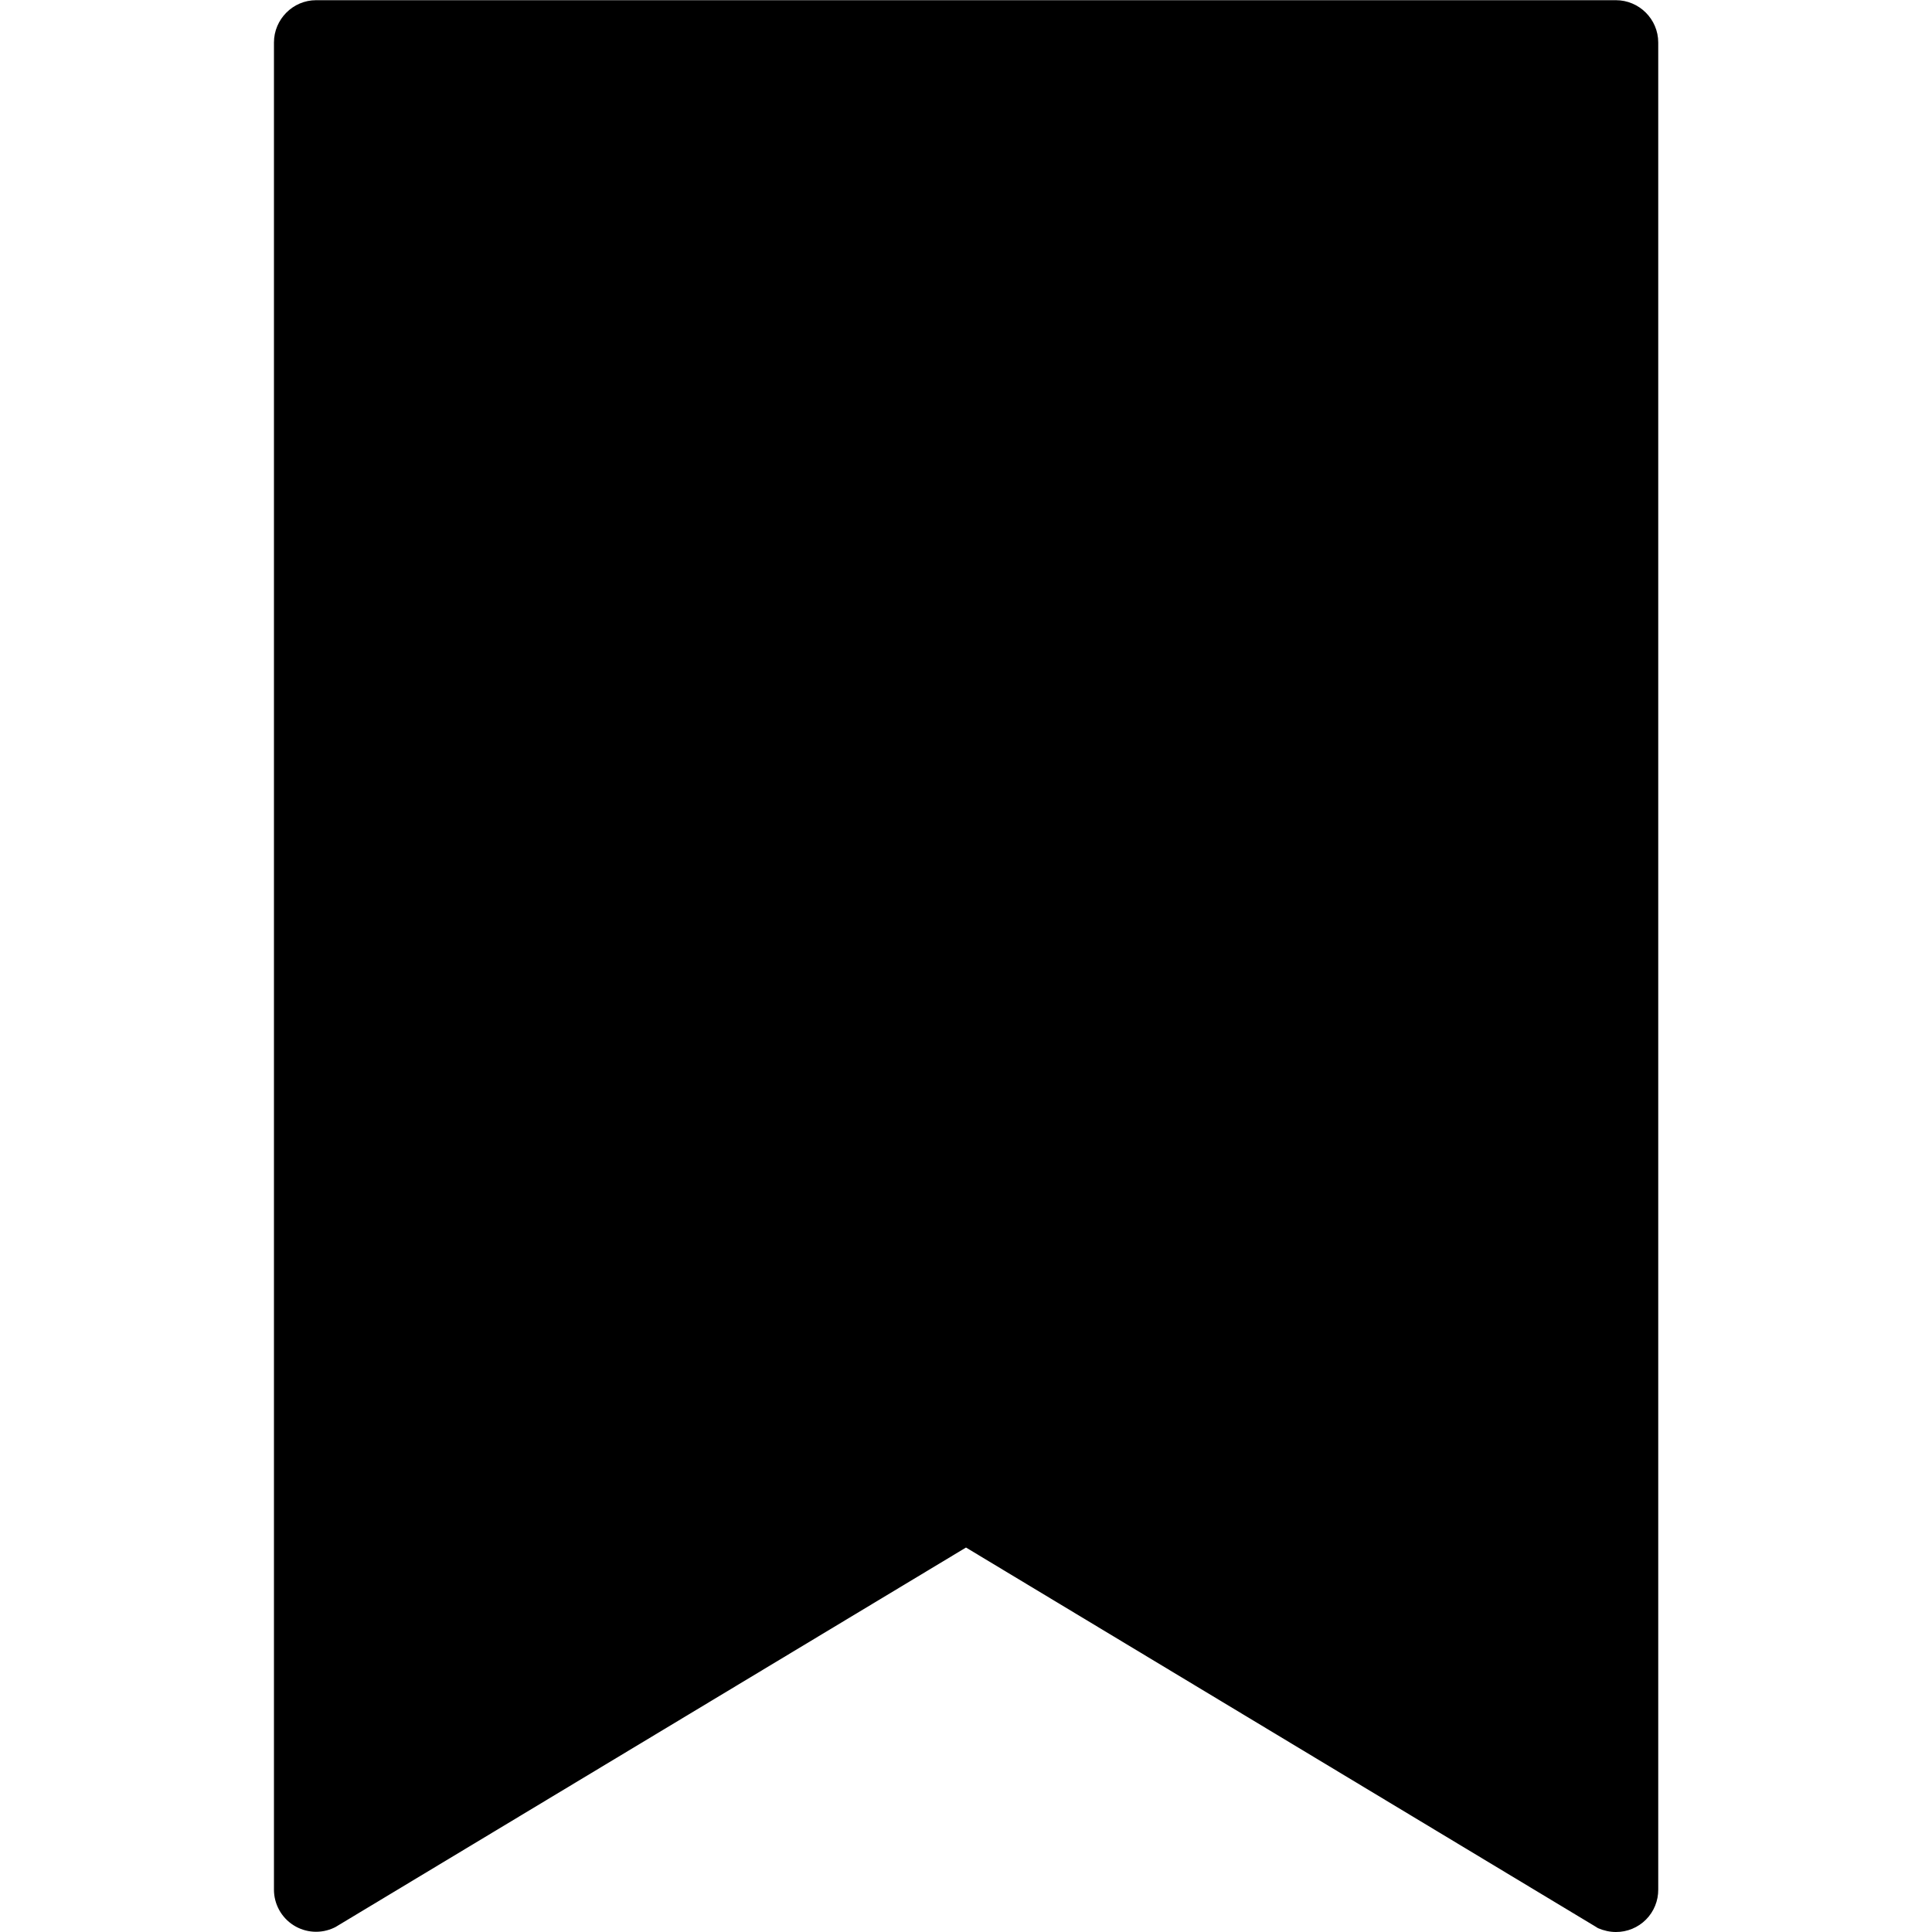
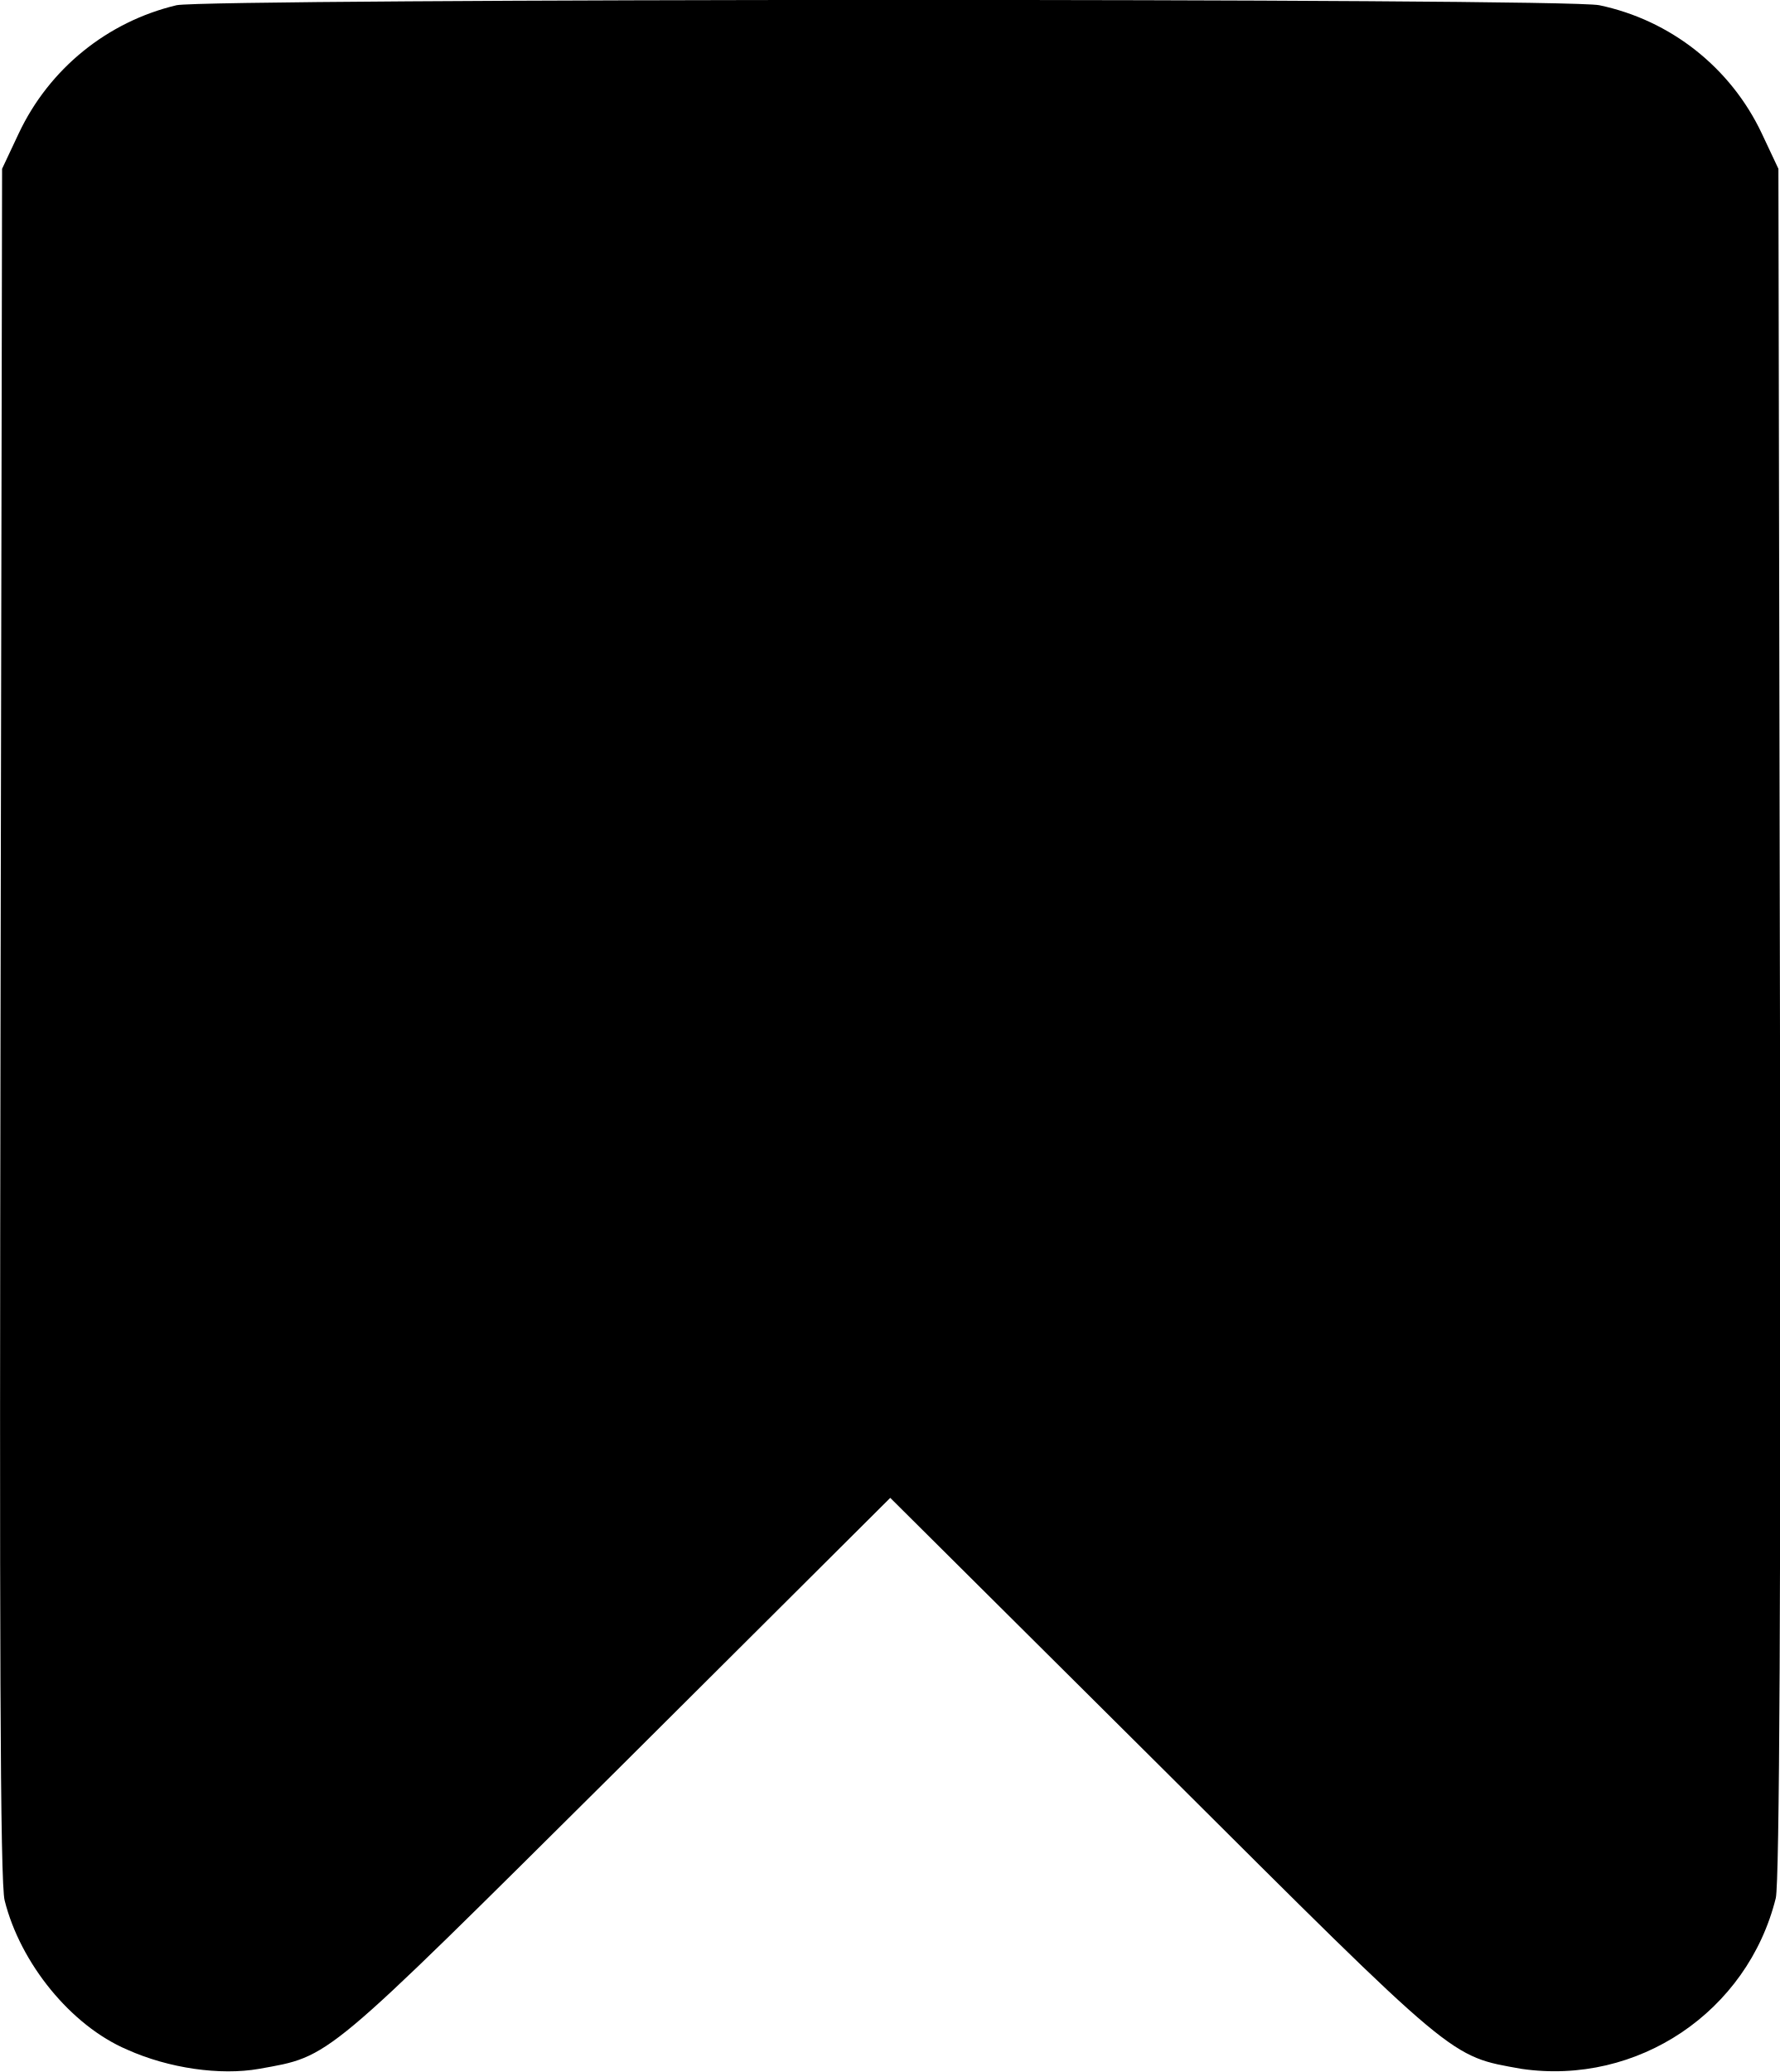
- <svg xmlns="http://www.w3.org/2000/svg" viewBox="0 0 1000 1000">
-   <path d="M836.4 1000c-3.1 0-6.3-.7-9.3-2l-.8-.5-.8-.5L500 801 173.7 997.4l-.8.4a21.8 21.8 0 0 1-31.1-19.8V22c0-12 9.8-21.9 21.8-21.9h672.8c12 0 21.9 9.8 21.9 21.9V978a21.8 21.8 0 0 1-21.9 22z" />
+ <svg xmlns="http://www.w3.org/2000/svg" preserveAspectRatio="xMidYMid" version="1.0" viewBox="0 0 341.7 397.7">
+   <path d="M33.9 1A45 45 0 0 0 3.6 25.6L.4 32.4l-.3 164C-.1 313 0 361.7.9 364.8c3 12 12.7 24 23.5 28.6 8 3.6 17.9 5 25.3 3.7 13.9-2.5 12-1 69-57.6l52.2-52 52.3 52c56.8 56.6 55 55.1 68.9 57.6a43.8 43.8 0 0 0 48.8-32.8c.7-3.3 1-57.7.8-168.4l-.3-163.5-3.2-6.8A44.6 44.6 0 0 0 307 1C300.3-.4 40.4-.3 33.9 1Z" />
</svg>
